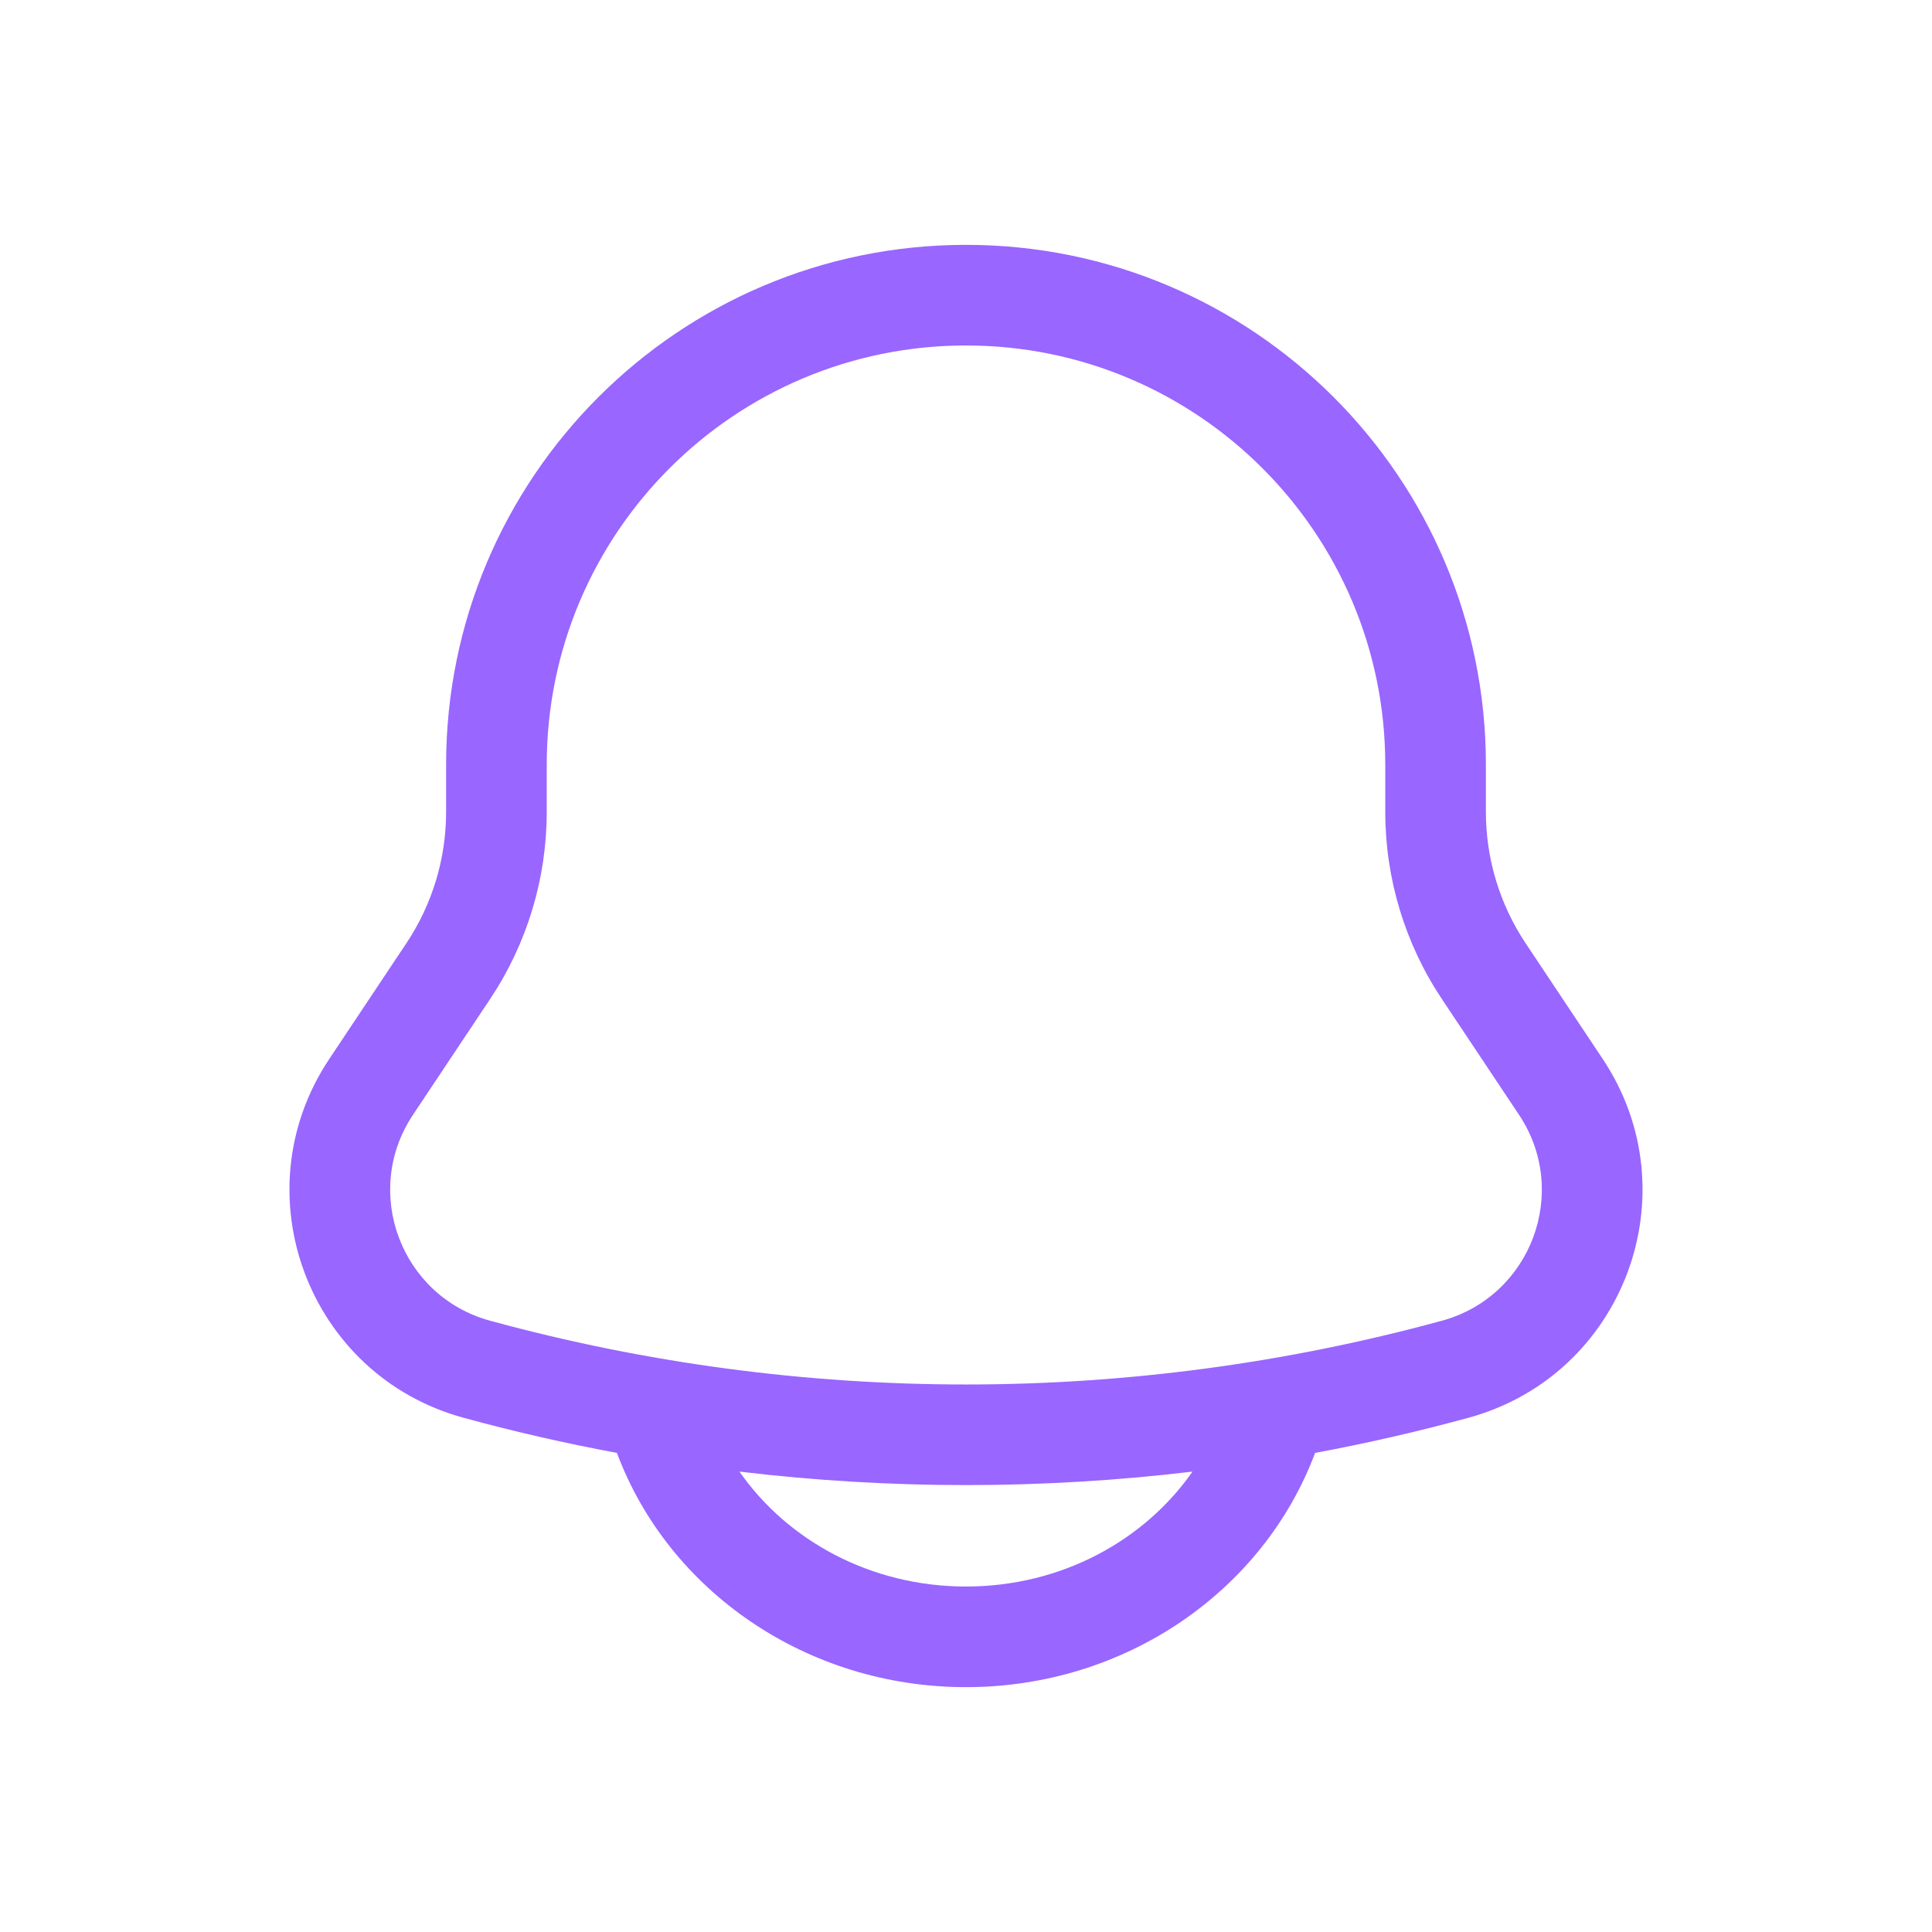
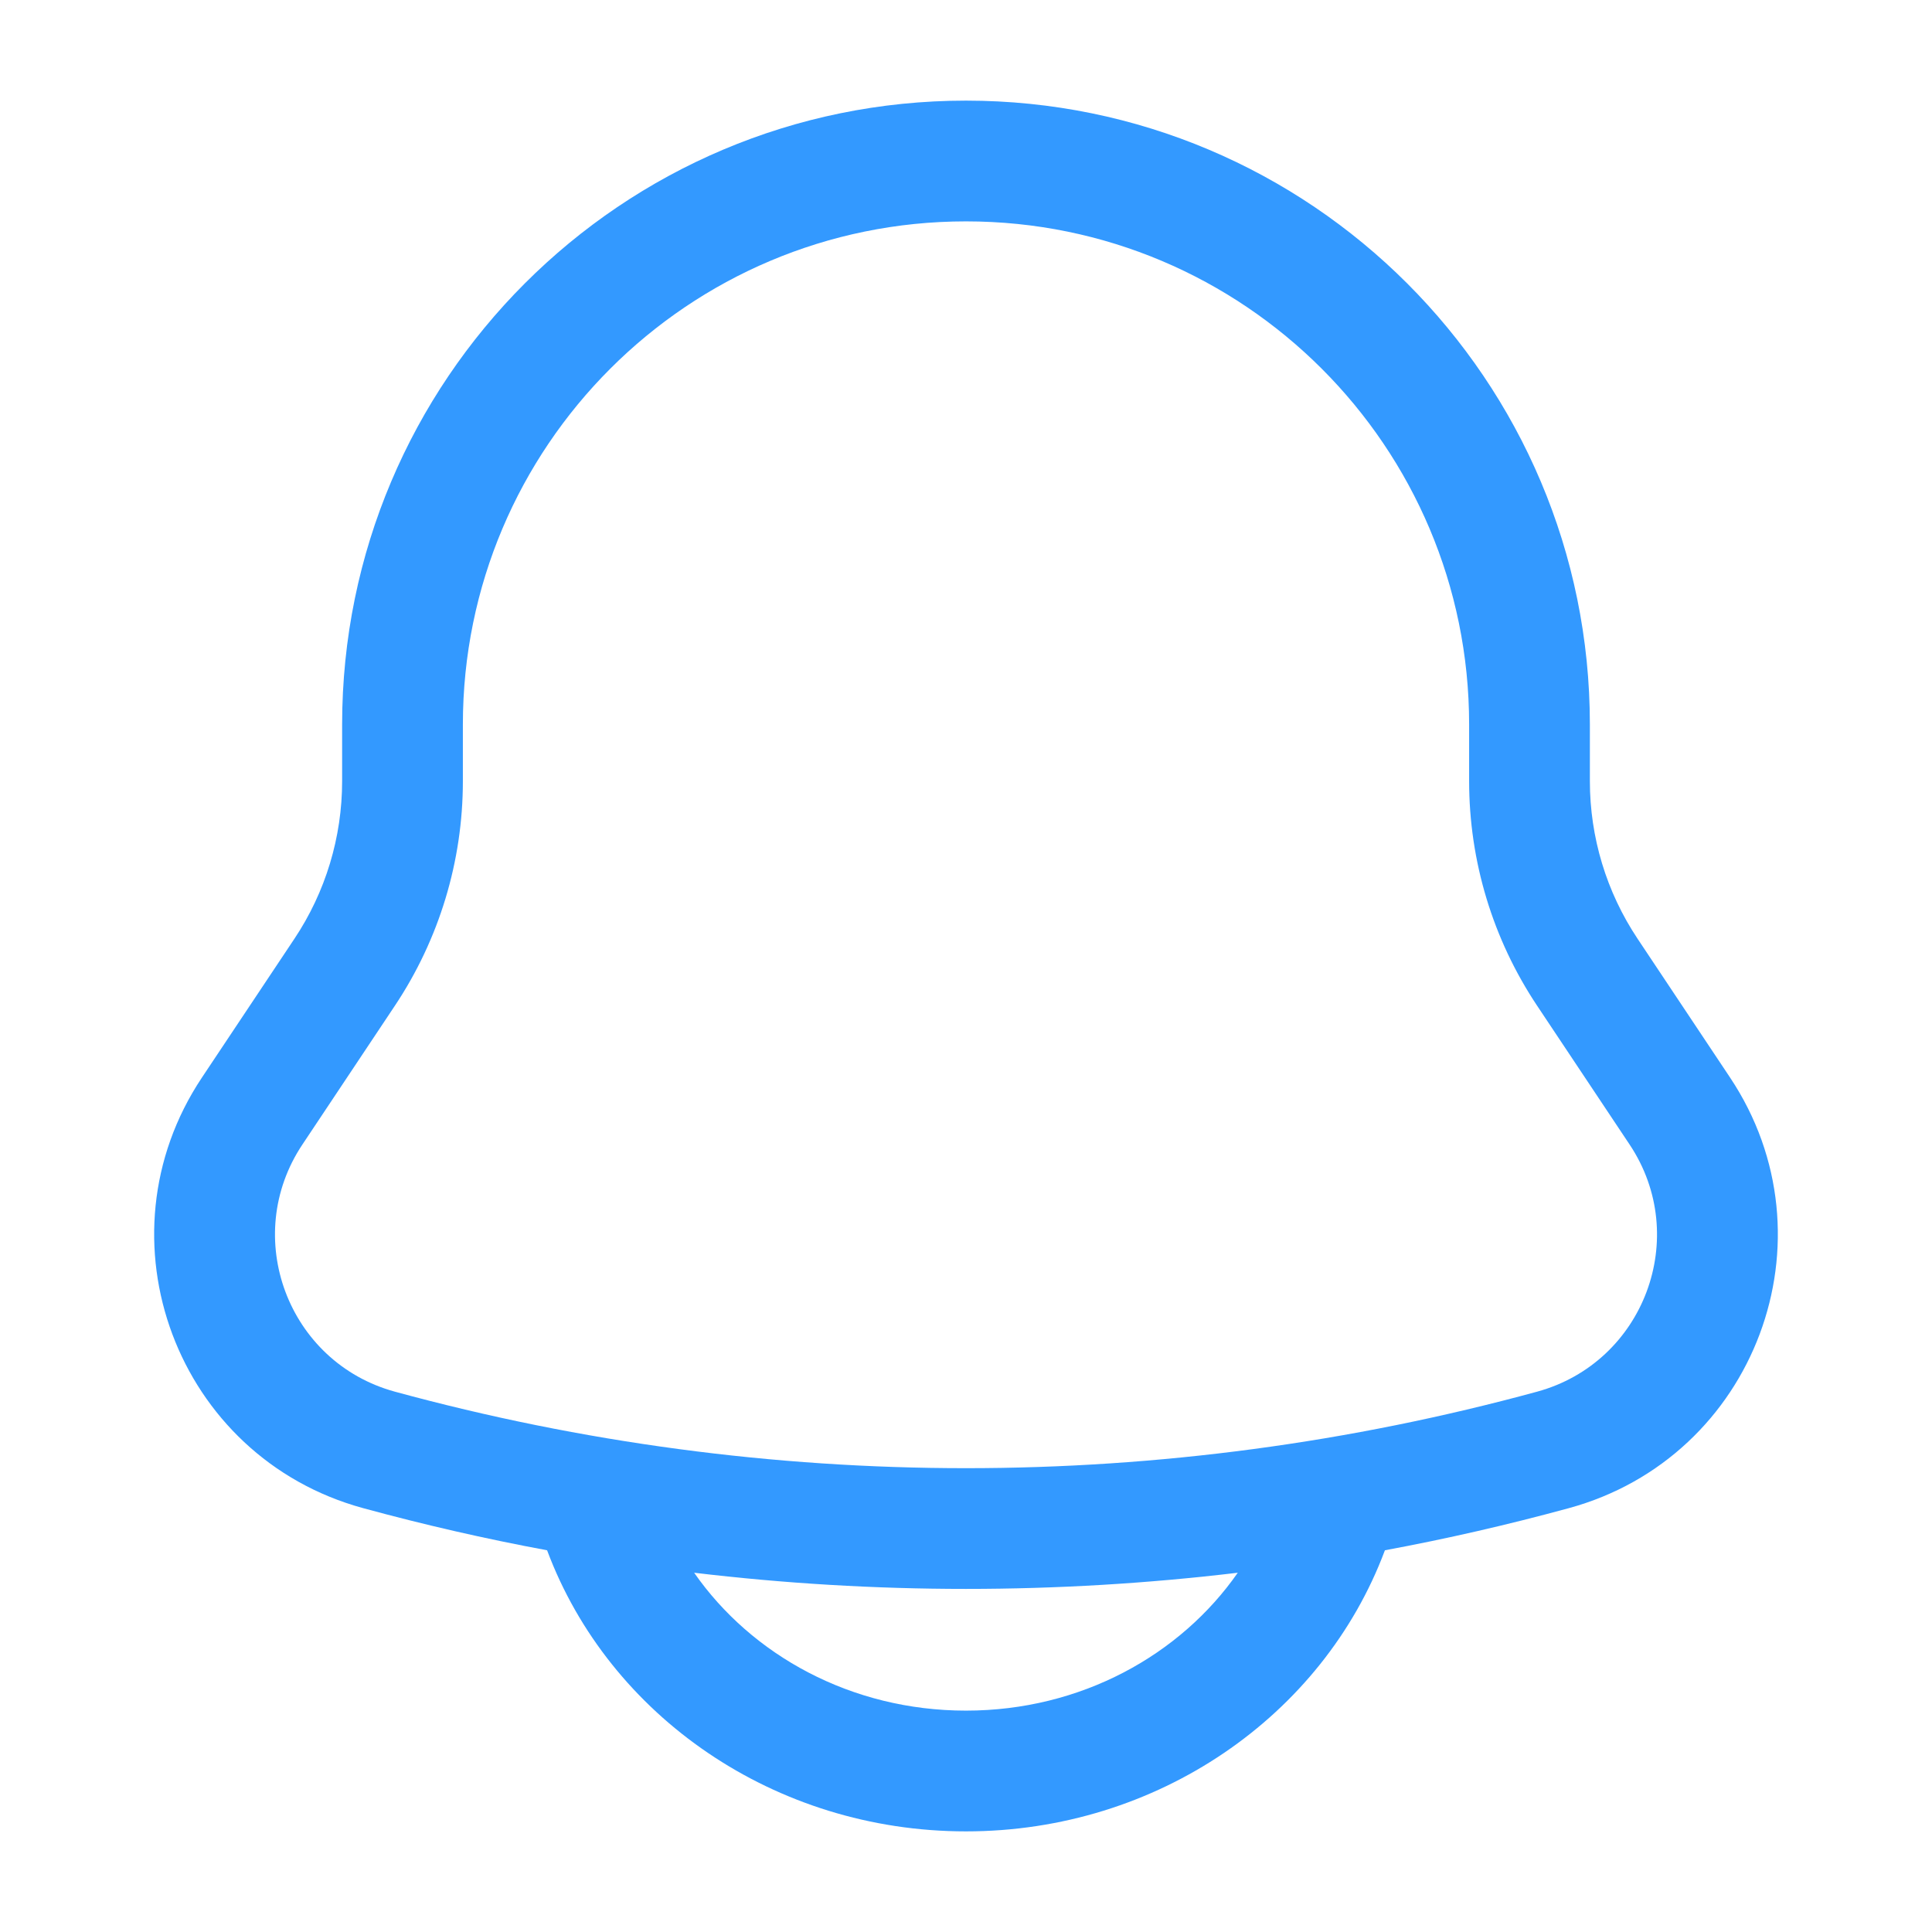
- <svg xmlns="http://www.w3.org/2000/svg" width="800px" height="800px" viewBox="-2.4 -2.4 28.80 28.80" fill="none" stroke="#fff81f" stroke-width="0" transform="rotate(0)matrix(1, 0, 0, 1, 0, 0)">
+ <svg xmlns="http://www.w3.org/2000/svg" width="800px" height="800px" viewBox="0 0 24 24" fill="none">
  <g id="SVGRepo_bgCarrier" stroke-width="0" />
-   <g id="SVGRepo_tracerCarrier" stroke-linecap="round" stroke-linejoin="round" stroke="#CCCCCC" stroke-width="0.048" />
+   <g id="SVGRepo_tracerCarrier" stroke-linecap="round" stroke-linejoin="round" />
  <g id="SVGRepo_iconCarrier">
-     <path fill-rule="evenodd" clip-rule="evenodd" d="M12 1.25C7.72 1.25 4.25 4.72 4.25 9V9.704C4.25 10.401 4.044 11.082 3.657 11.662L2.509 13.385C1.175 15.385 2.193 18.103 4.512 18.735C5.267 18.941 6.029 19.116 6.796 19.258L6.798 19.263C7.567 21.315 9.622 22.75 12 22.75C14.378 22.75 16.433 21.315 17.202 19.263L17.204 19.258C17.971 19.116 18.733 18.941 19.488 18.735C21.807 18.103 22.825 15.385 21.491 13.385L20.343 11.662C19.956 11.082 19.75 10.401 19.75 9.704V9C19.75 4.72 16.28 1.25 12 1.25ZM15.376 19.537C13.133 19.805 10.866 19.805 8.623 19.537C9.334 20.558 10.571 21.25 12 21.25C13.429 21.25 14.665 20.558 15.376 19.537ZM5.75 9C5.75 5.548 8.548 2.75 12 2.75C15.452 2.75 18.25 5.548 18.25 9V9.704C18.25 10.697 18.544 11.668 19.095 12.494L20.243 14.217C21.009 15.365 20.424 16.925 19.094 17.288C14.449 18.555 9.551 18.555 4.906 17.288C3.576 16.925 2.991 15.365 3.757 14.217L4.905 12.494C5.456 11.668 5.75 10.697 5.75 9.704V9Z" fill="#9966ff" />
+     <path fill-rule="evenodd" clip-rule="evenodd" d="M12 1.25C7.72 1.25 4.25 4.72 4.25 9V9.704C4.25 10.401 4.044 11.082 3.657 11.662L2.509 13.385C1.175 15.385 2.193 18.103 4.512 18.735C5.267 18.941 6.029 19.116 6.796 19.258L6.798 19.263C7.567 21.315 9.622 22.75 12 22.75C14.378 22.75 16.433 21.315 17.202 19.263L17.204 19.258C17.971 19.116 18.733 18.941 19.488 18.735C21.807 18.103 22.825 15.385 21.491 13.385L20.343 11.662C19.956 11.082 19.75 10.401 19.75 9.704V9C19.75 4.72 16.28 1.25 12 1.25ZM15.376 19.537C13.133 19.805 10.866 19.805 8.623 19.537C9.334 20.558 10.571 21.25 12 21.25C13.429 21.25 14.665 20.558 15.376 19.537ZM5.75 9C5.75 5.548 8.548 2.75 12 2.75C15.452 2.75 18.25 5.548 18.25 9V9.704C18.25 10.697 18.544 11.668 19.095 12.494L20.243 14.217C21.009 15.365 20.424 16.925 19.094 17.288C14.449 18.555 9.551 18.555 4.906 17.288C3.576 16.925 2.991 15.365 3.757 14.217L4.905 12.494C5.456 11.668 5.75 10.697 5.75 9.704V9Z" fill="#3399ff" />
  </g>
</svg>
